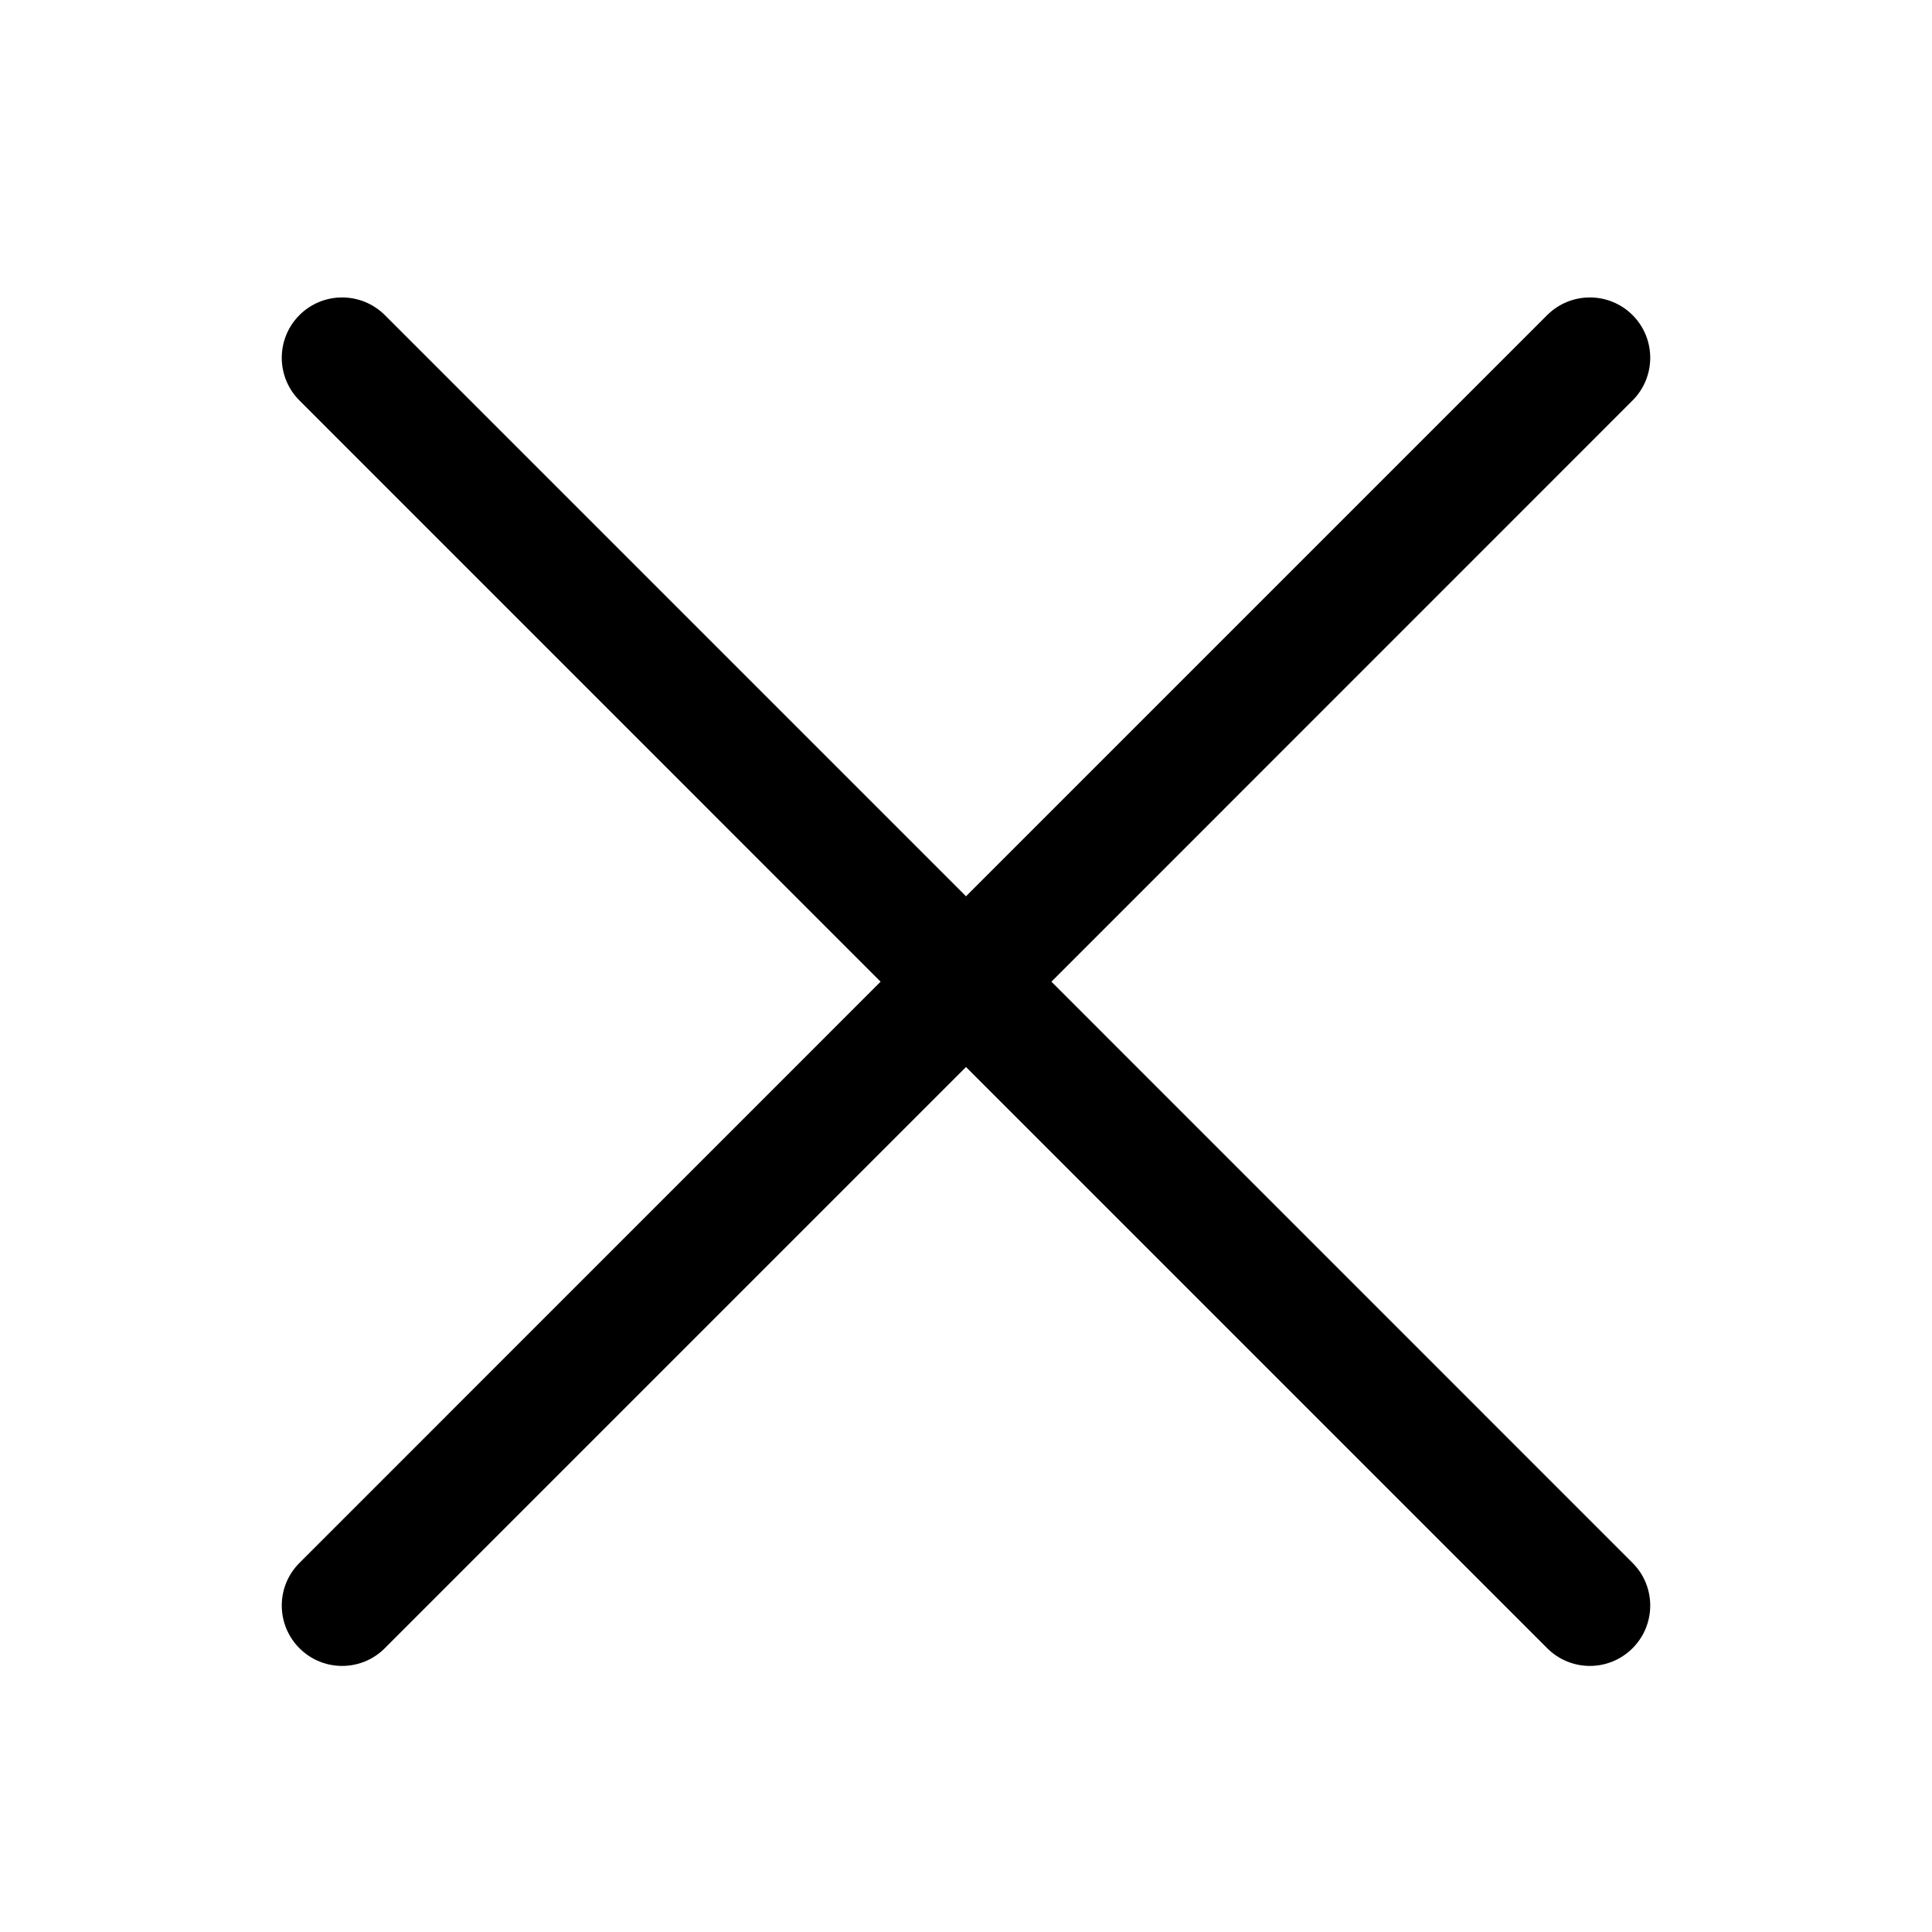
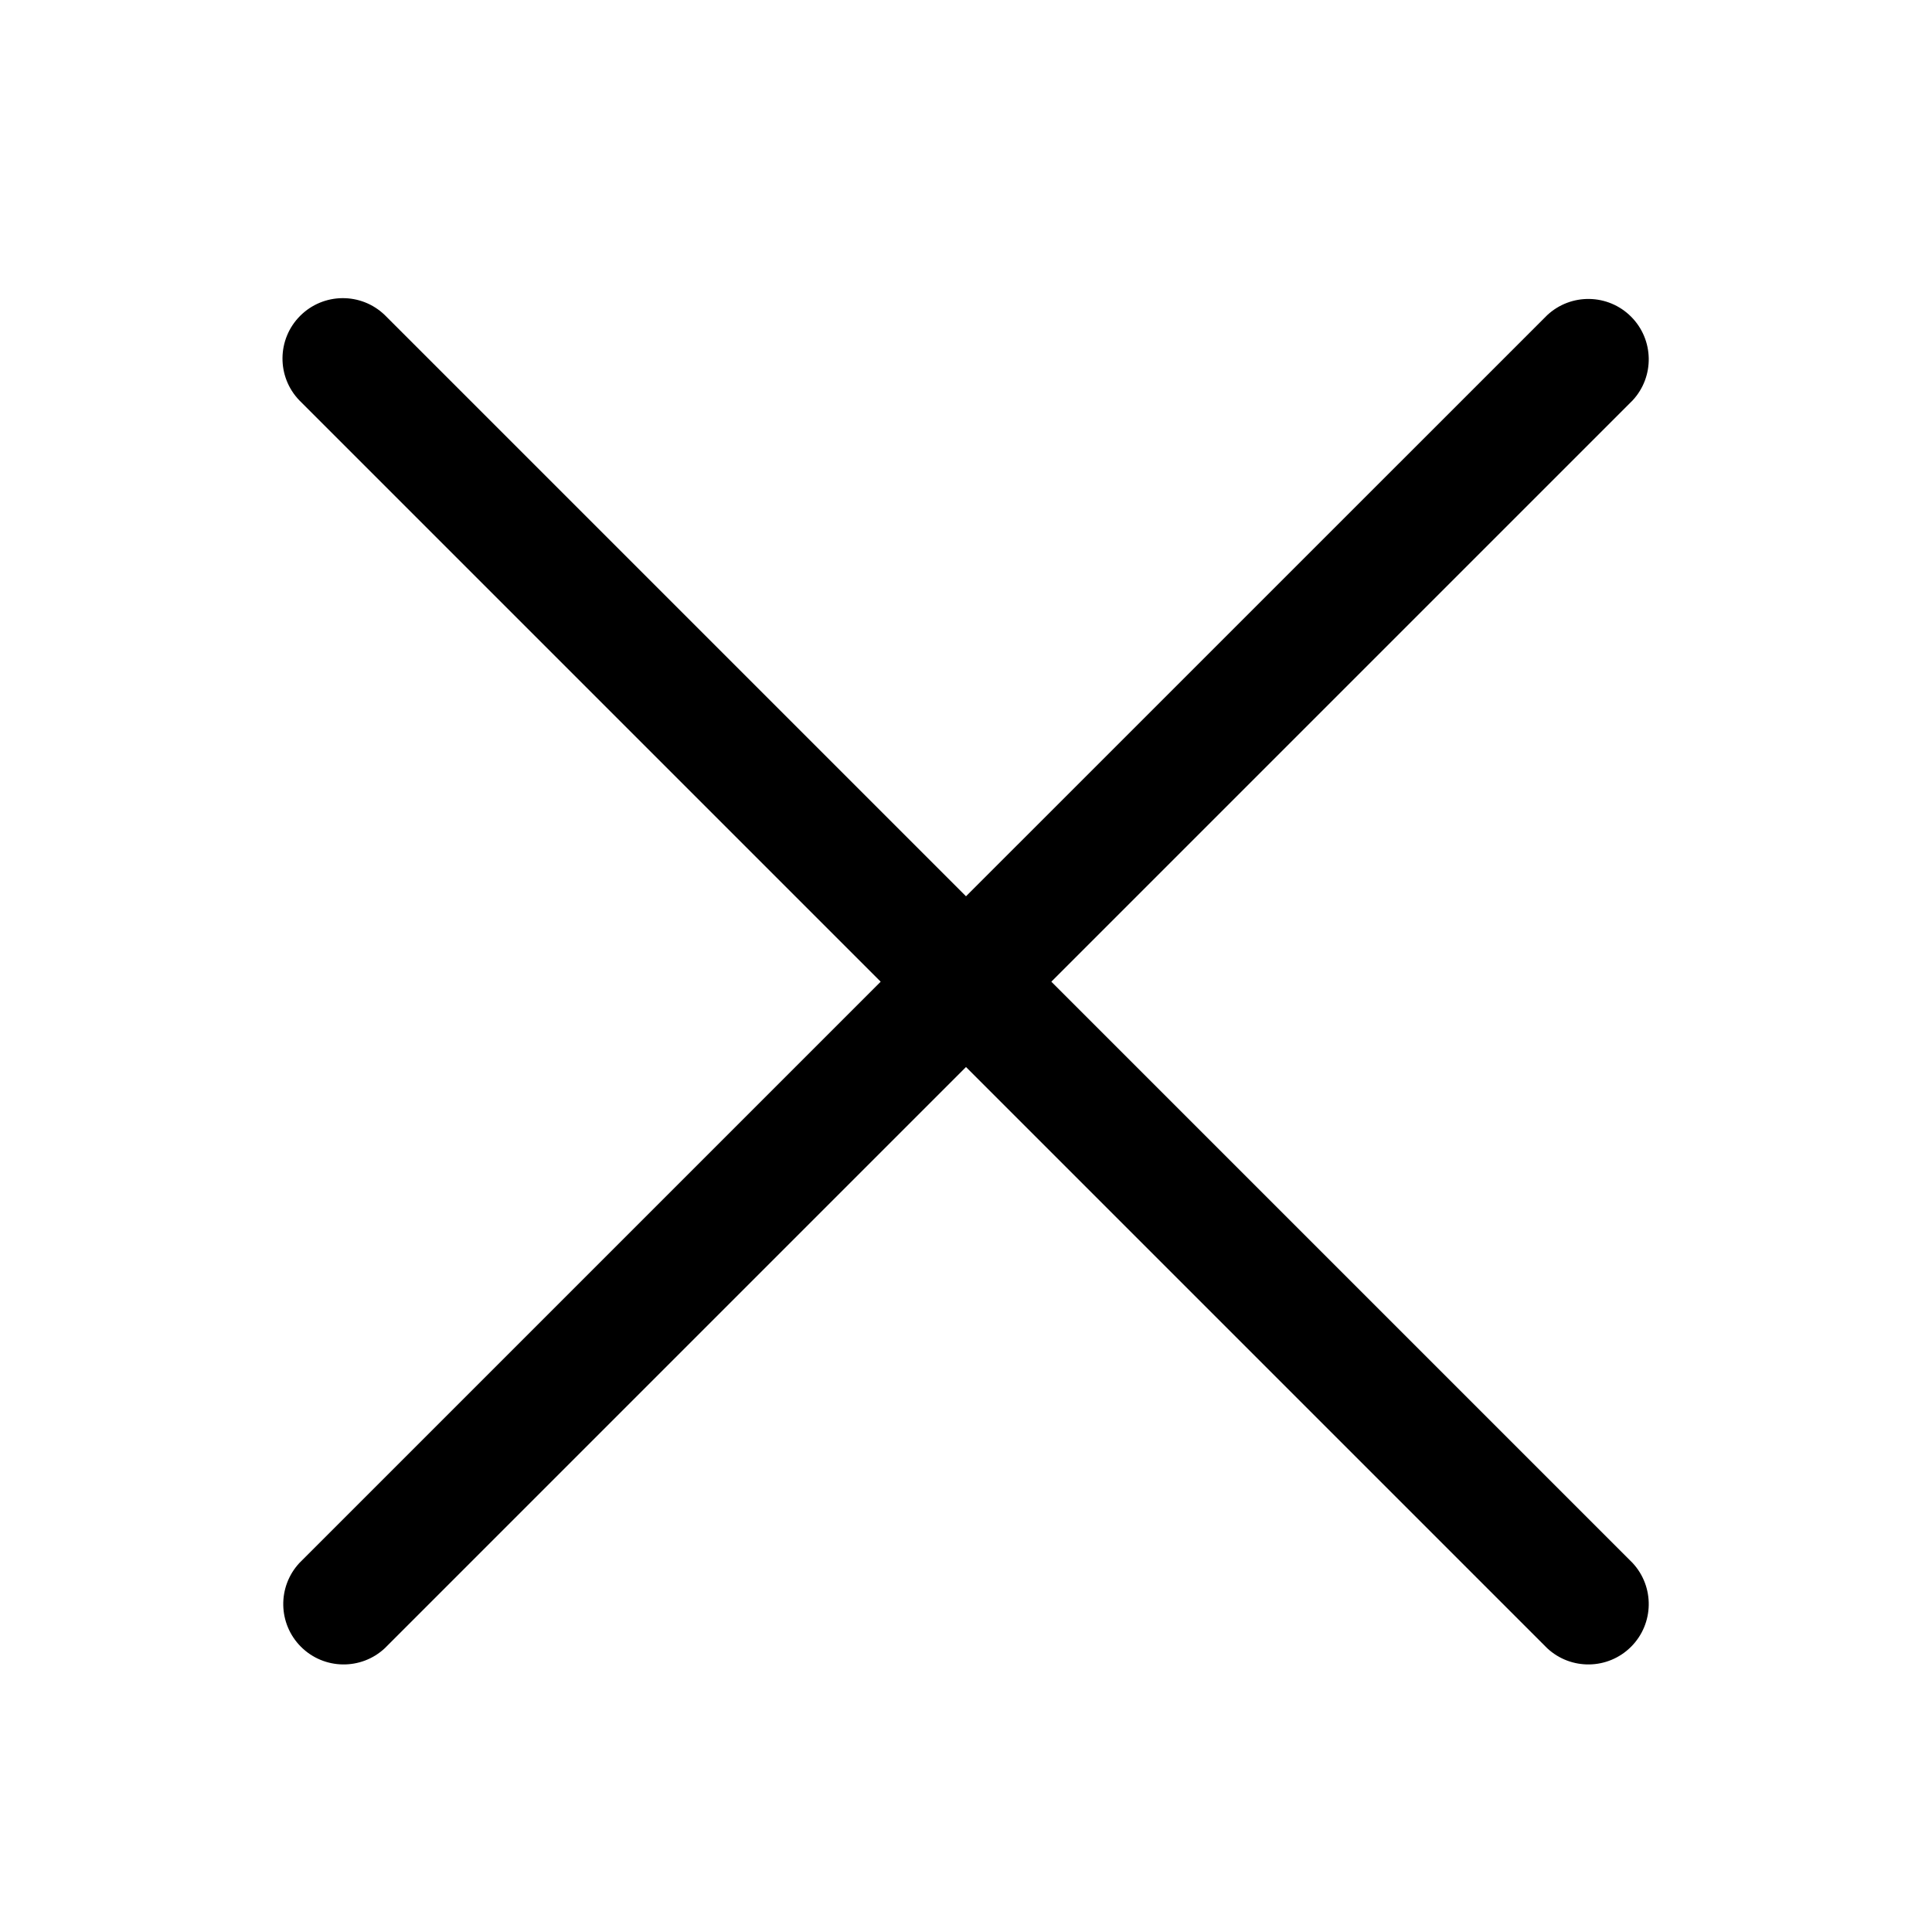
<svg xmlns="http://www.w3.org/2000/svg" width="24" height="24" viewBox="0 0 24 24" fill="none">
-   <path fill-rule="evenodd" clip-rule="evenodd" d="M4.78 3.914C4.487 3.622 4.013 3.622 3.72 3.914C3.427 4.207 3.427 4.682 3.72 4.975L10.939 12.195L3.72 19.415C3.427 19.707 3.427 20.182 3.72 20.475C4.013 20.768 4.487 20.768 4.78 20.475L12 13.255L19.22 20.475C19.513 20.768 19.987 20.768 20.28 20.475C20.573 20.182 20.573 19.707 20.28 19.415L13.061 12.195L20.28 4.975C20.573 4.682 20.573 4.207 20.28 3.914C19.987 3.622 19.513 3.622 19.22 3.914L12 11.134L4.78 3.914Z" fill="black" />
+   <path fill-rule="evenodd" clip-rule="evenodd" d="M4.78 3.914a.75.75 0 00-1.06 1.061l7.22 7.22-7.22 7.22a.75.75 0 001.06 1.06l7.22-7.22 7.22 7.22a.75.75 0 001.06-1.06l-7.22-7.22 7.22-7.22a.75.75 0 00-1.06-1.06L12 11.134l-7.22-7.22z" fill="#000" />
</svg>
